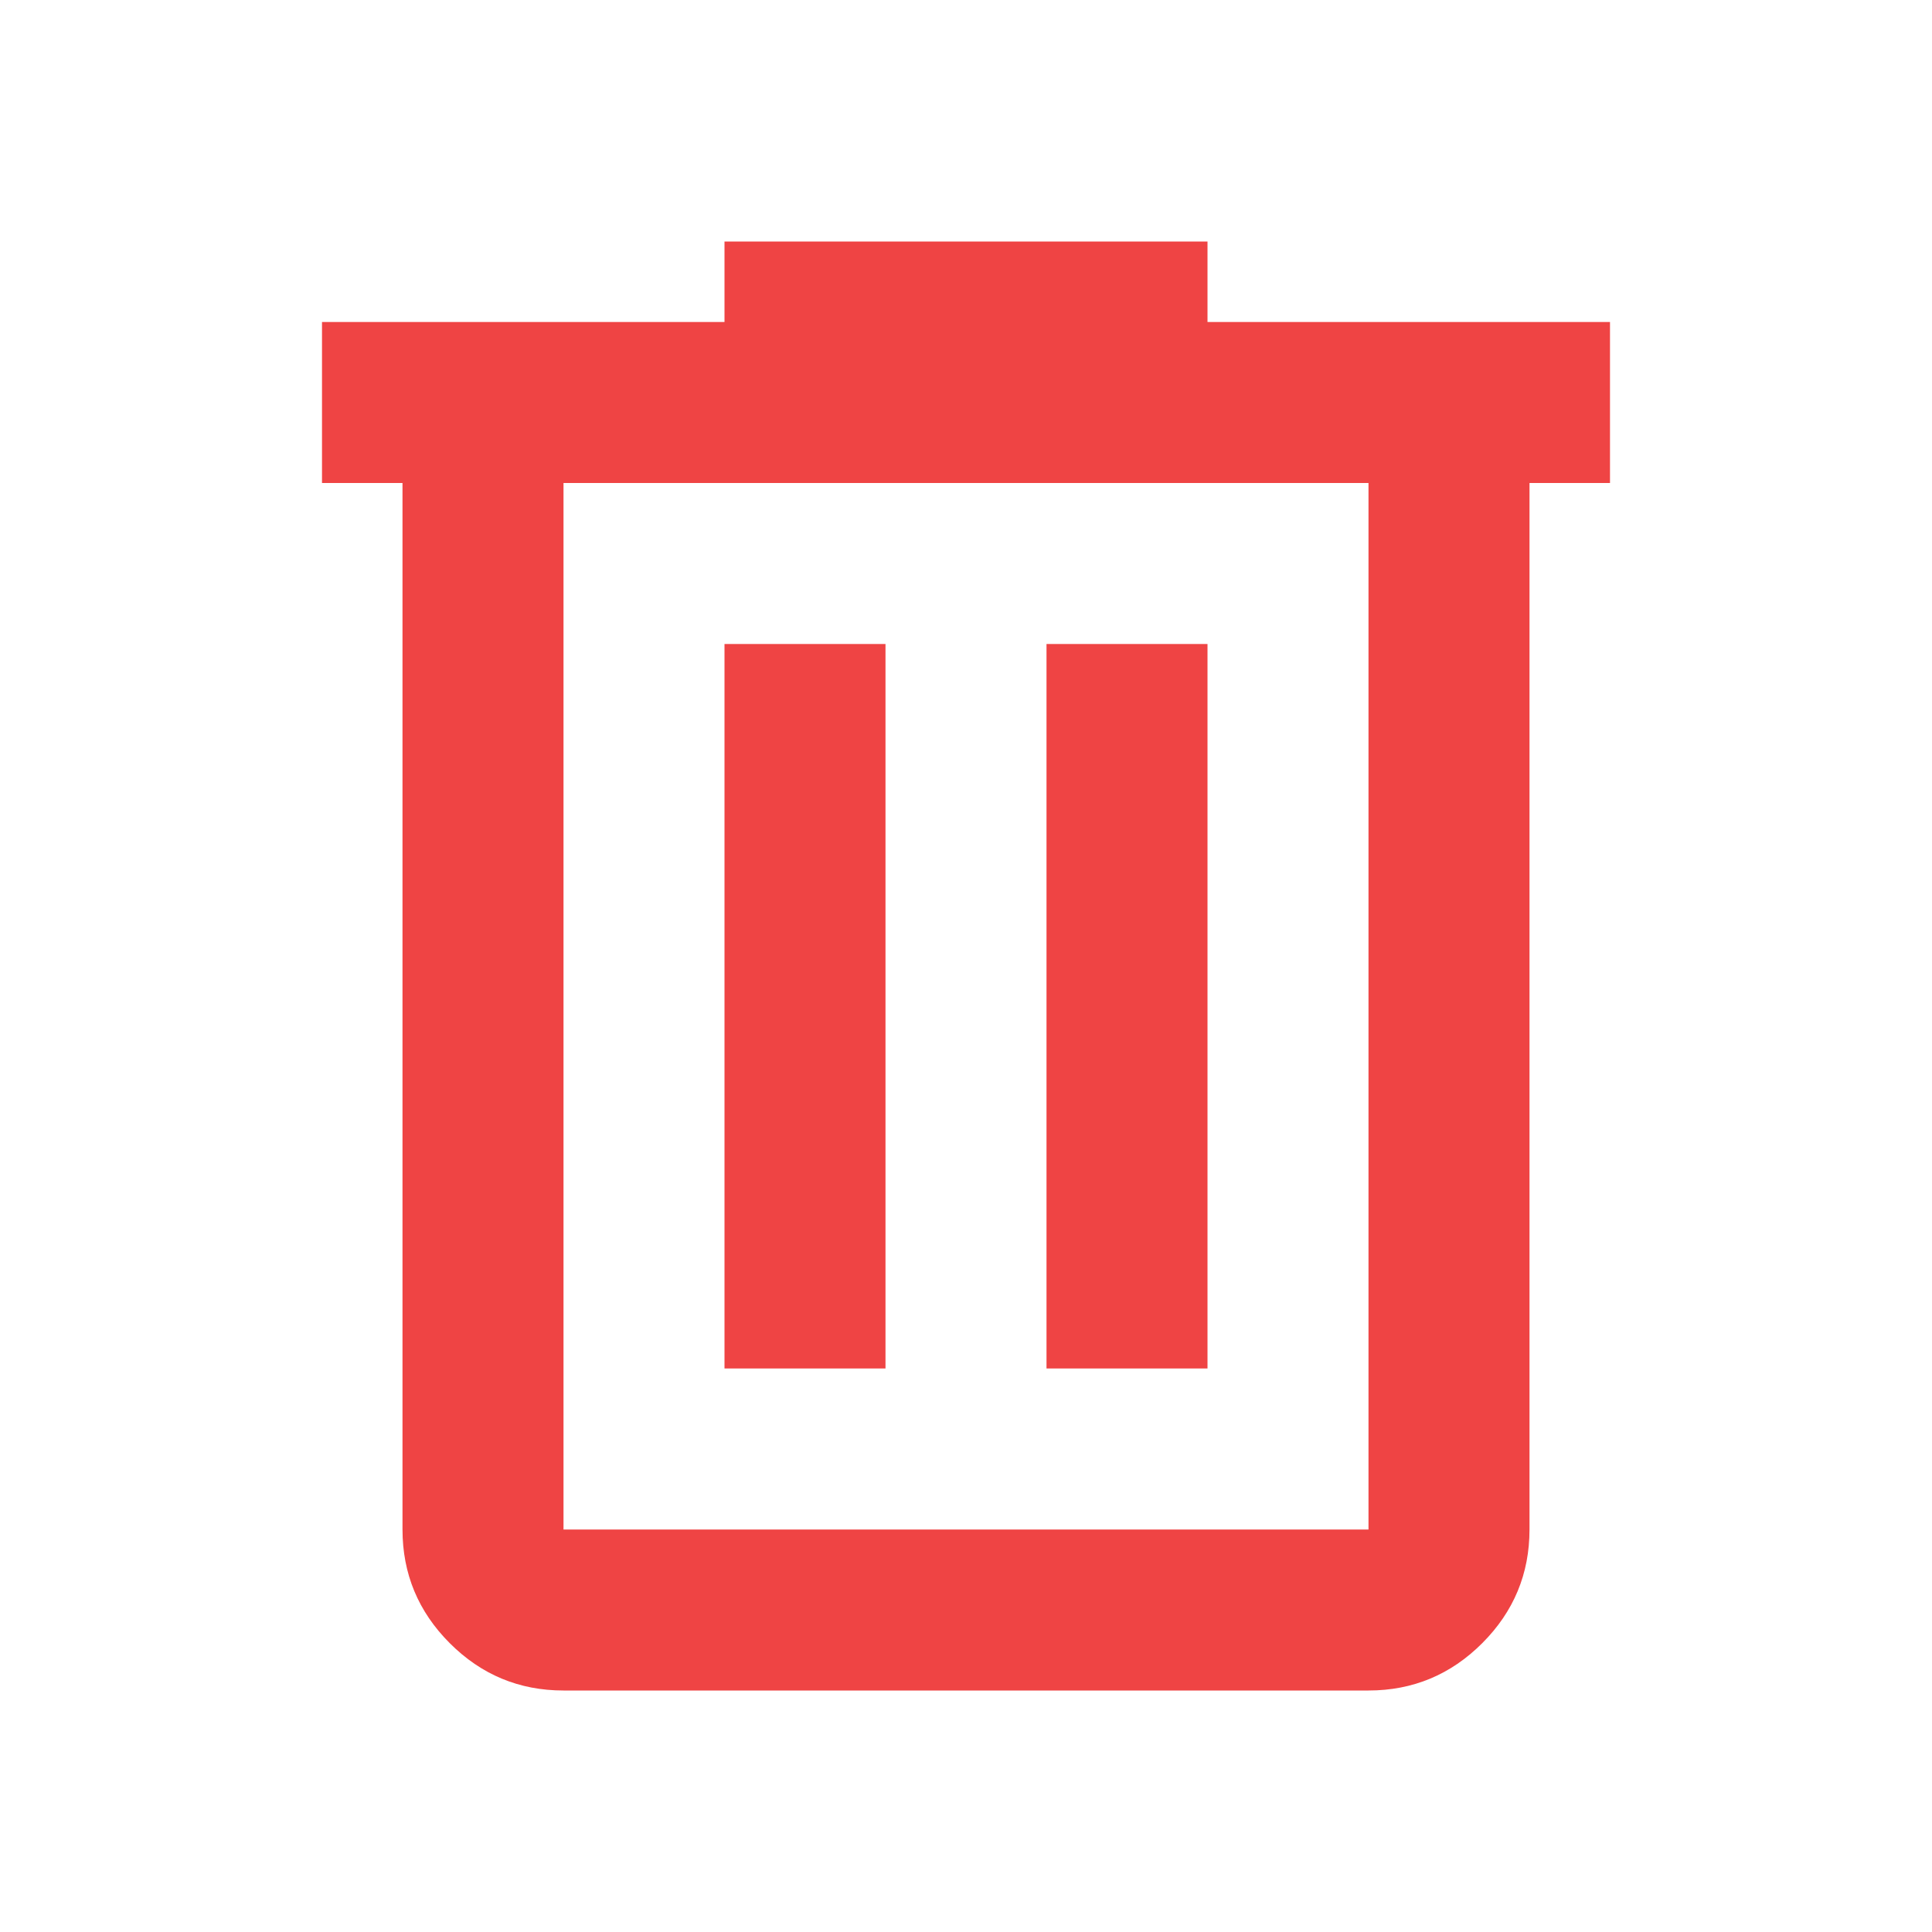
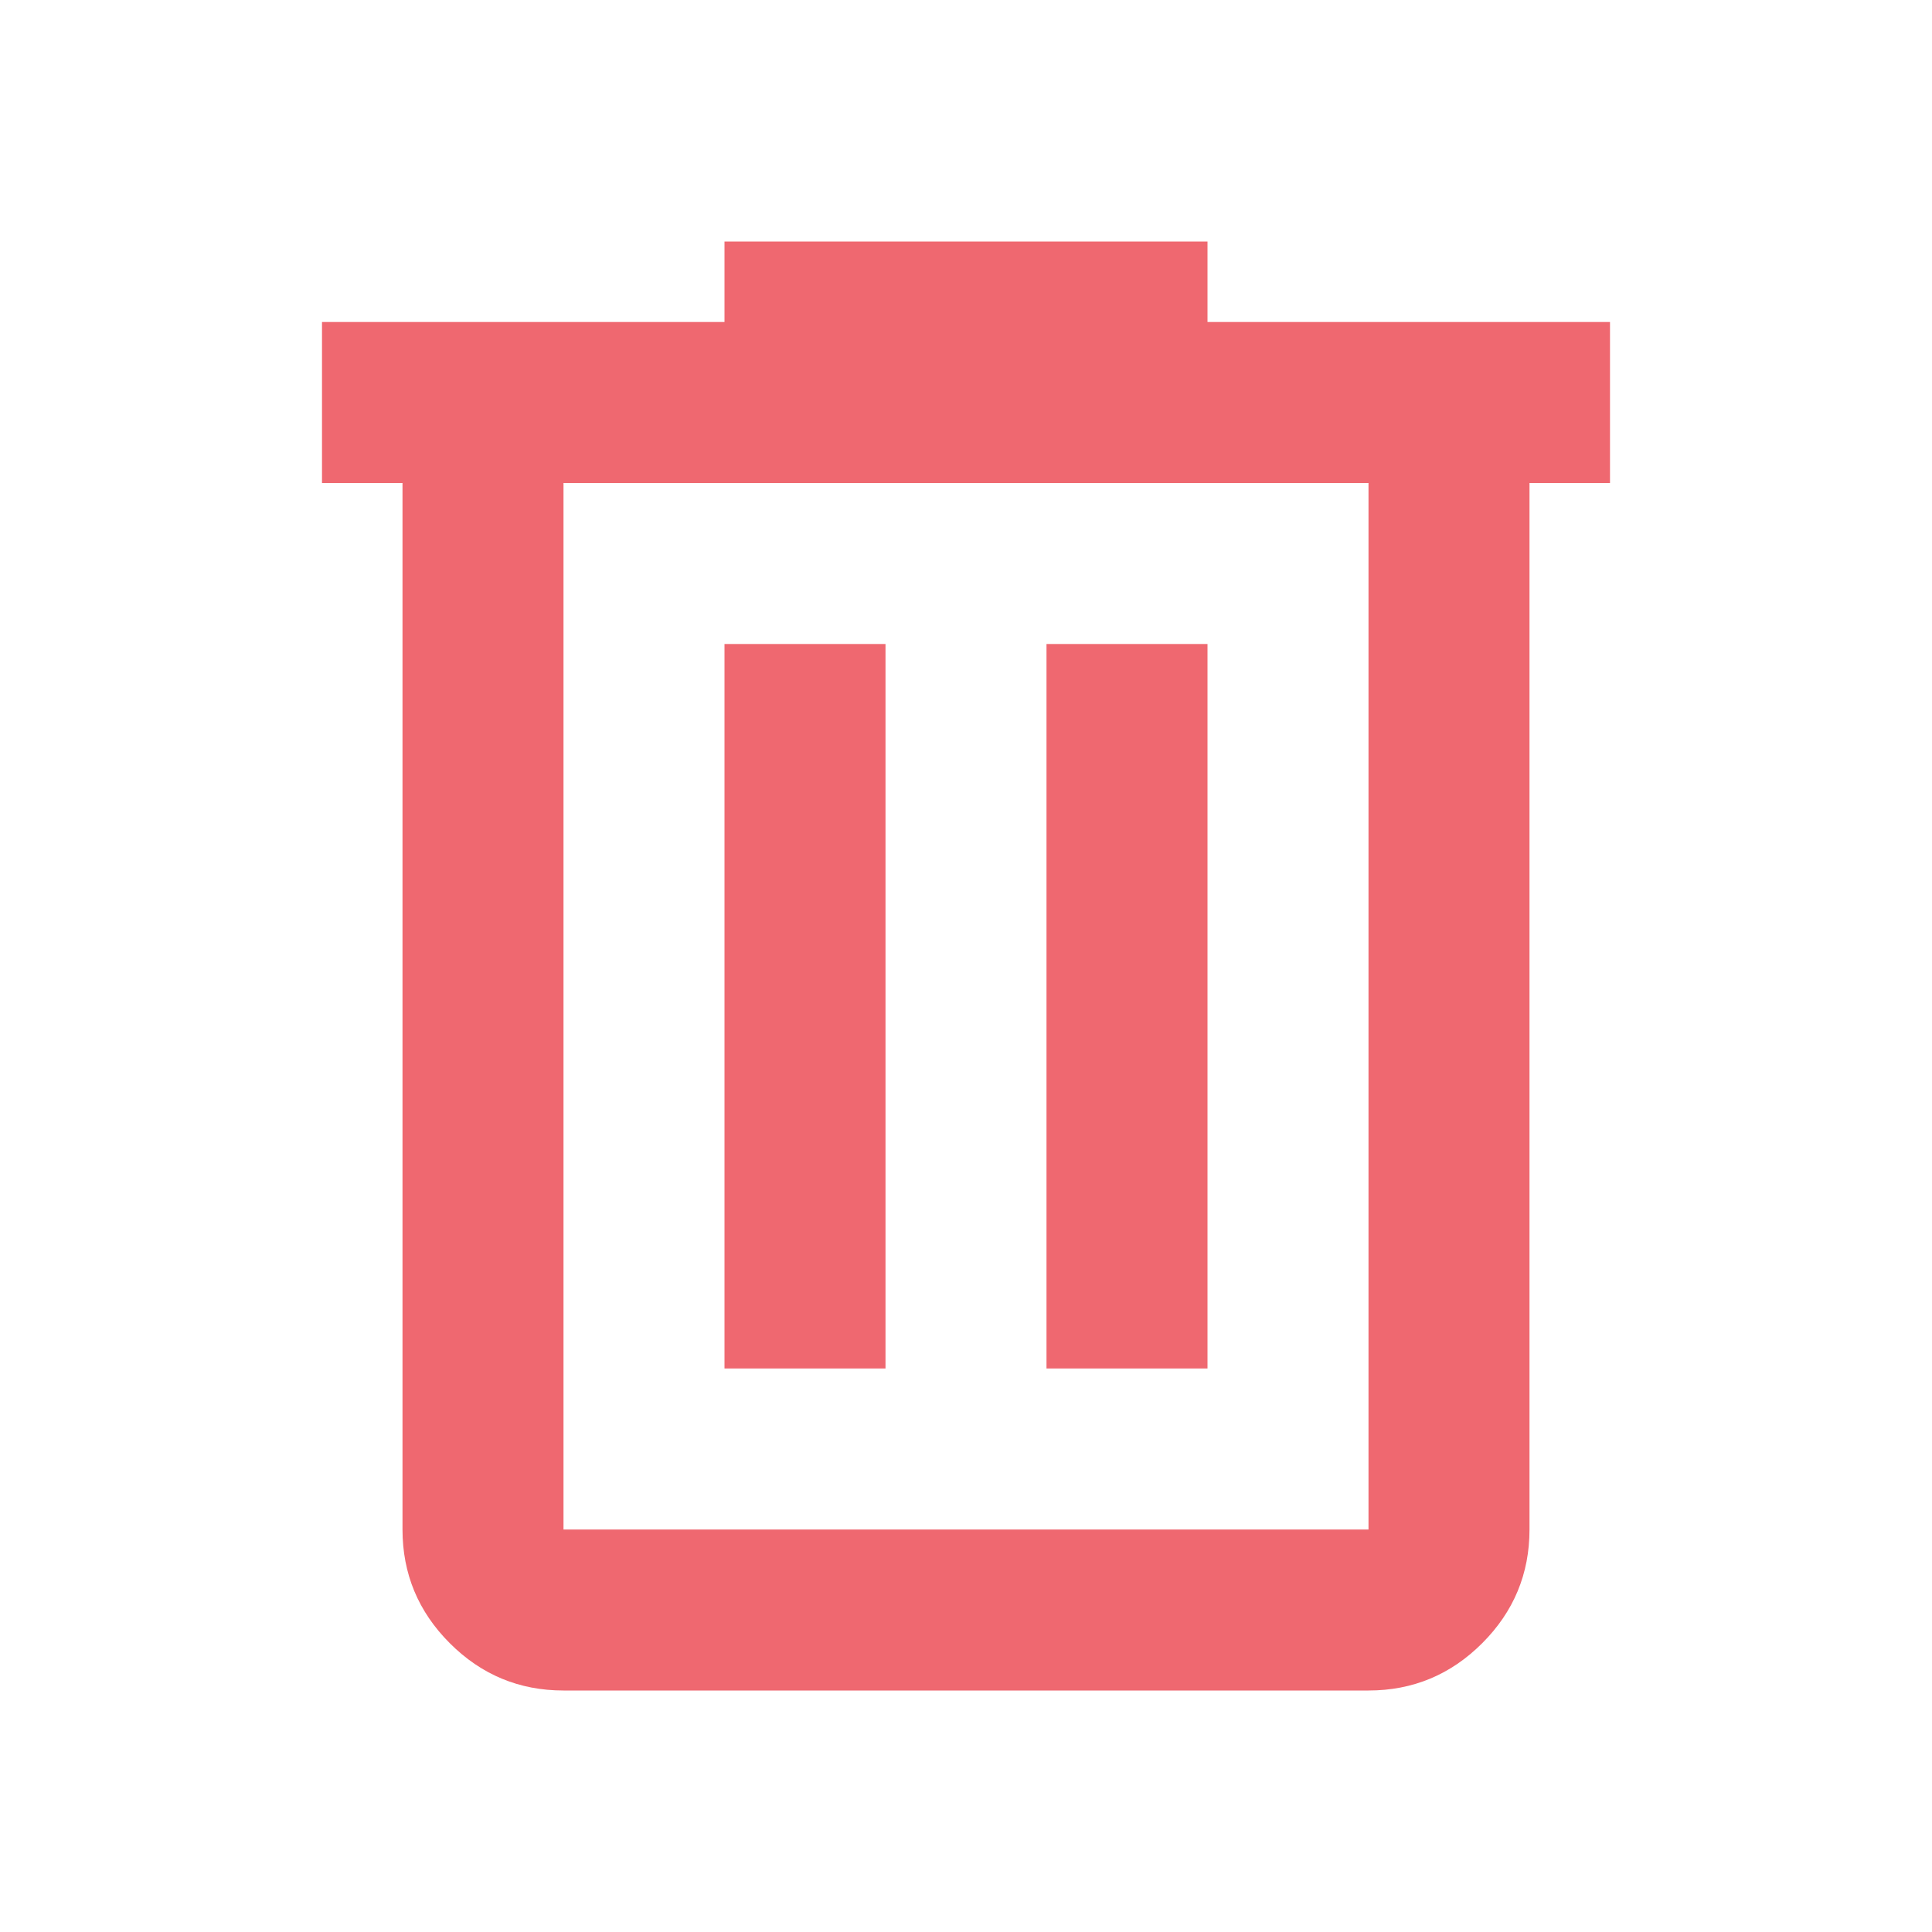
- <svg xmlns="http://www.w3.org/2000/svg" height="24px" viewBox="0 -960 960 960" width="24px" fill="#EF4444">
+ <svg xmlns="http://www.w3.org/2000/svg" height="24px" viewBox="0 -960 960 960" width="24px" fill="#EF6870">
  <path d="M280-120q-33 0-56.5-23.5T200-200v-520h-40v-80h200v-40h240v40h200v80h-40v520q0 33-23.5 56.5T680-120H280Zm400-600H280v520h400v-520ZM360-280h80v-360h-80v360Zm160 0h80v-360h-80v360ZM280-720v520-520Z" />
</svg>
